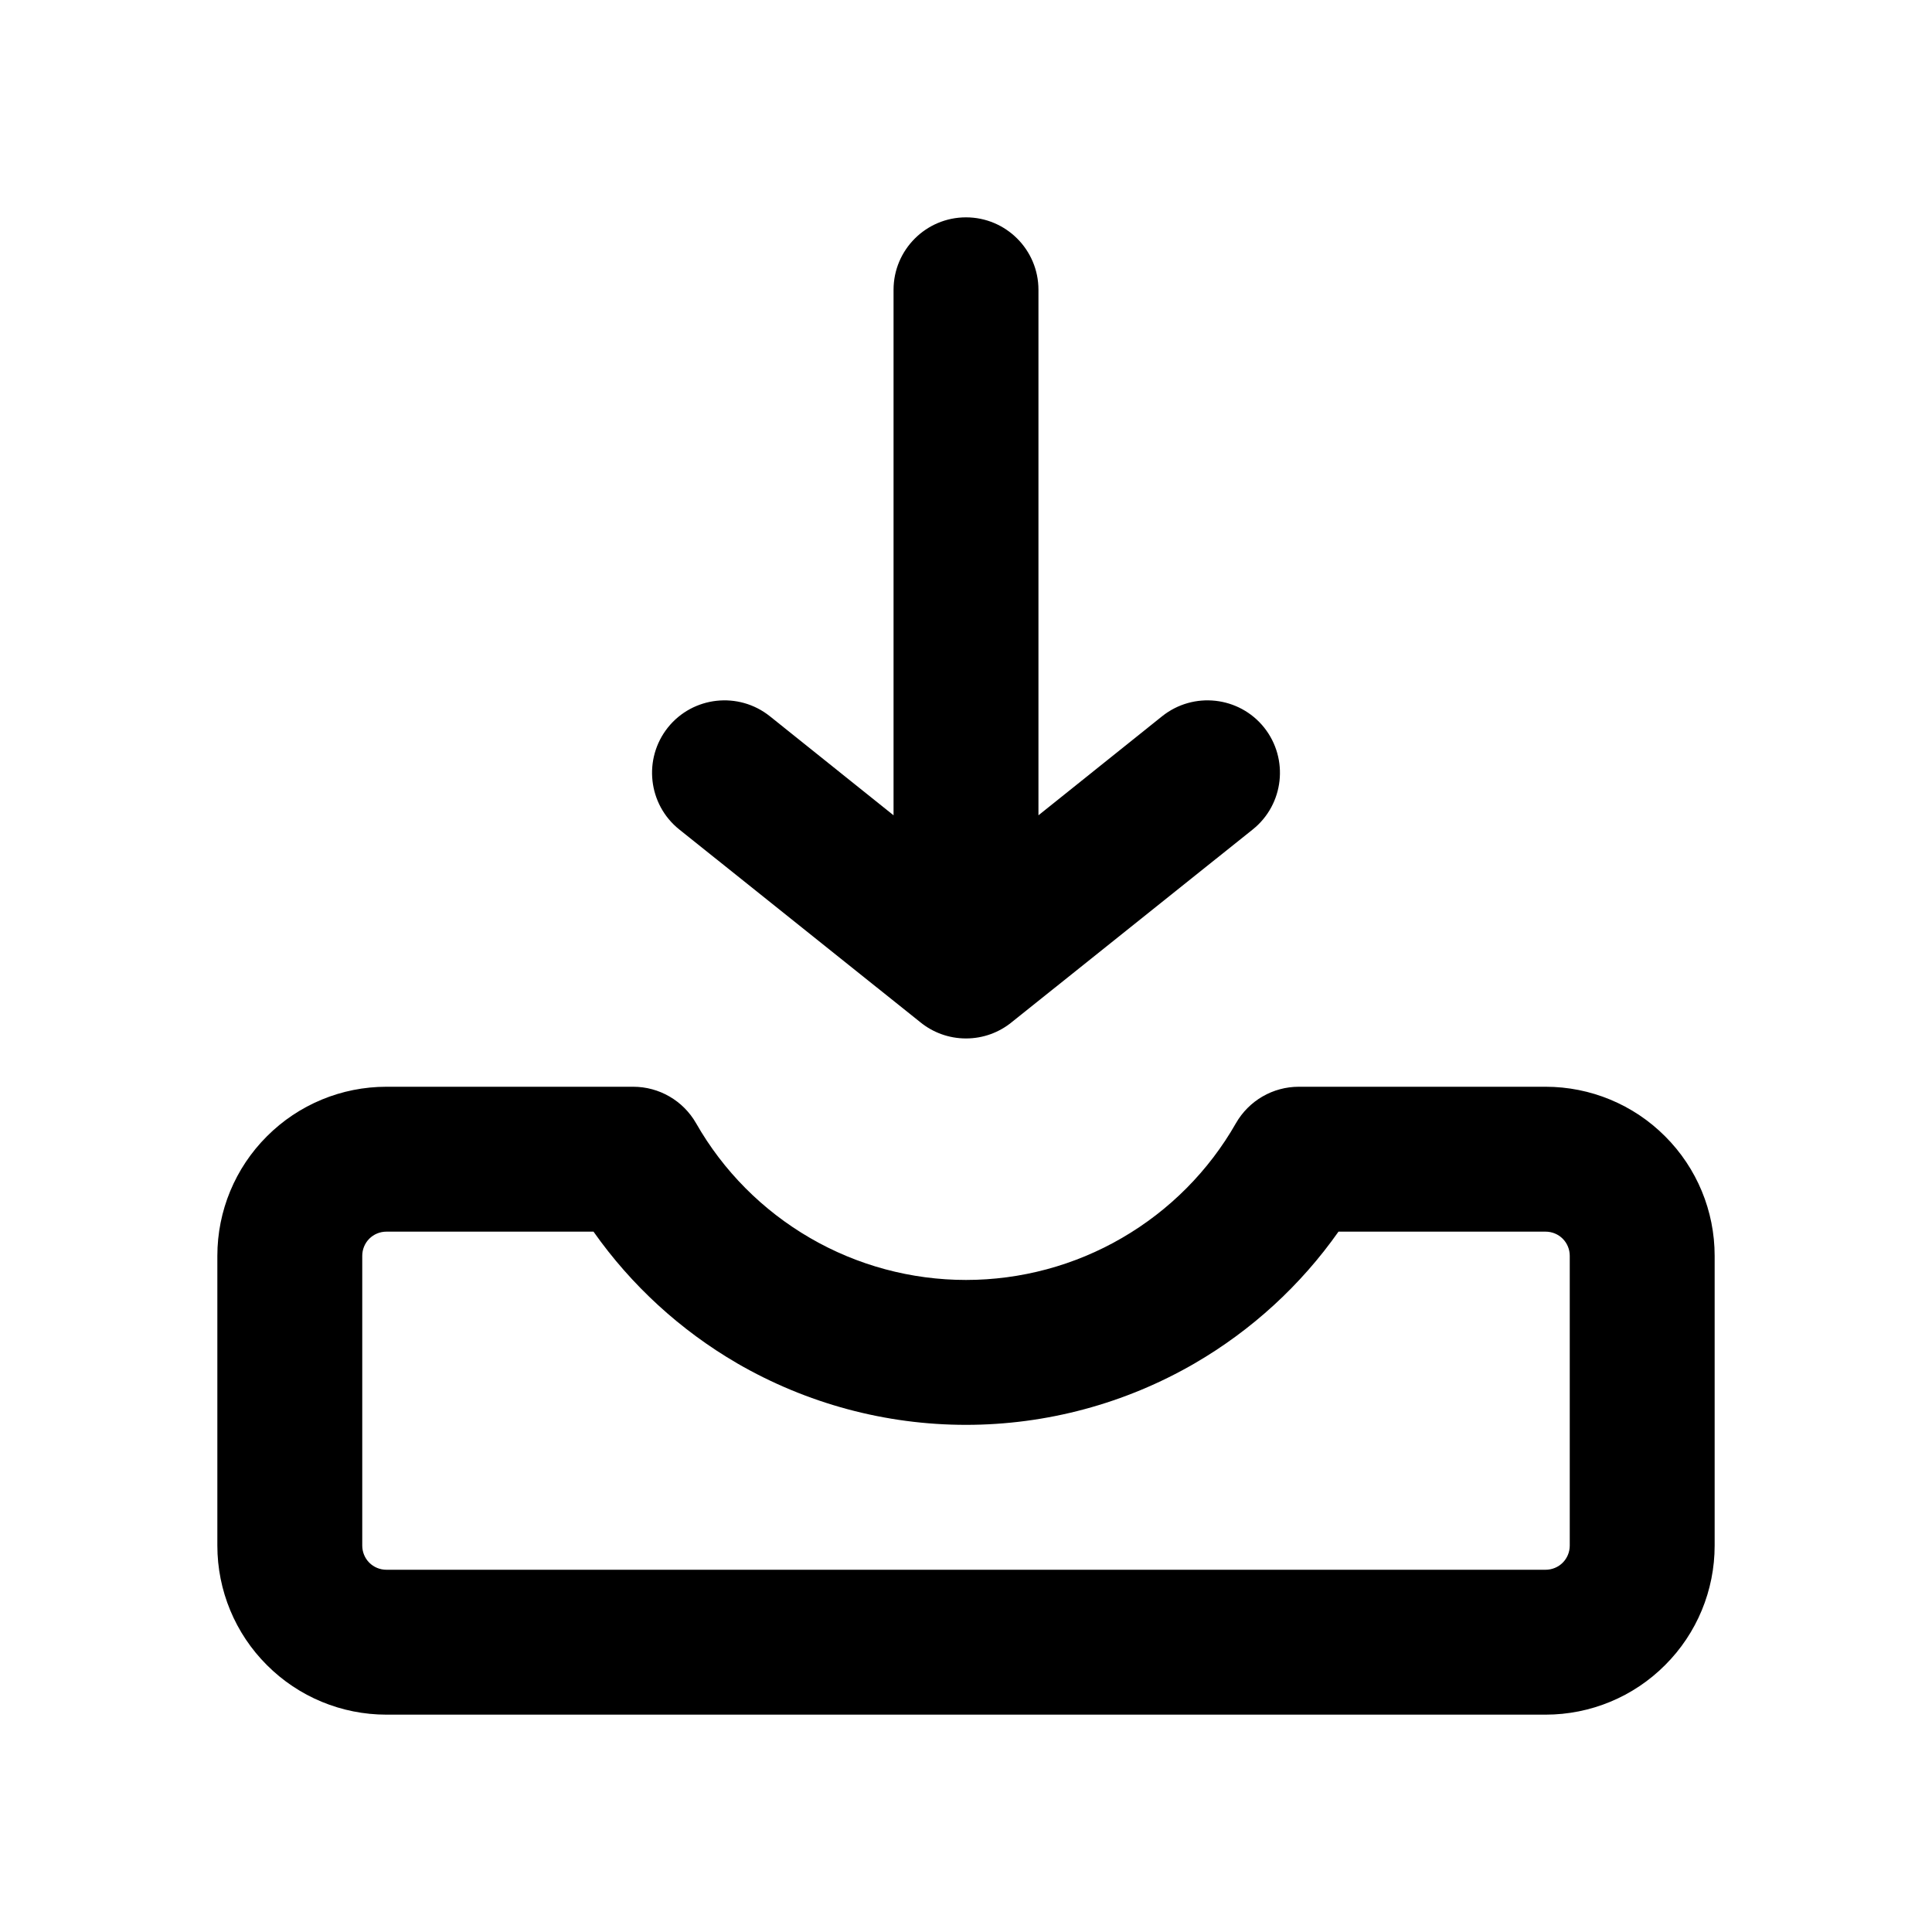
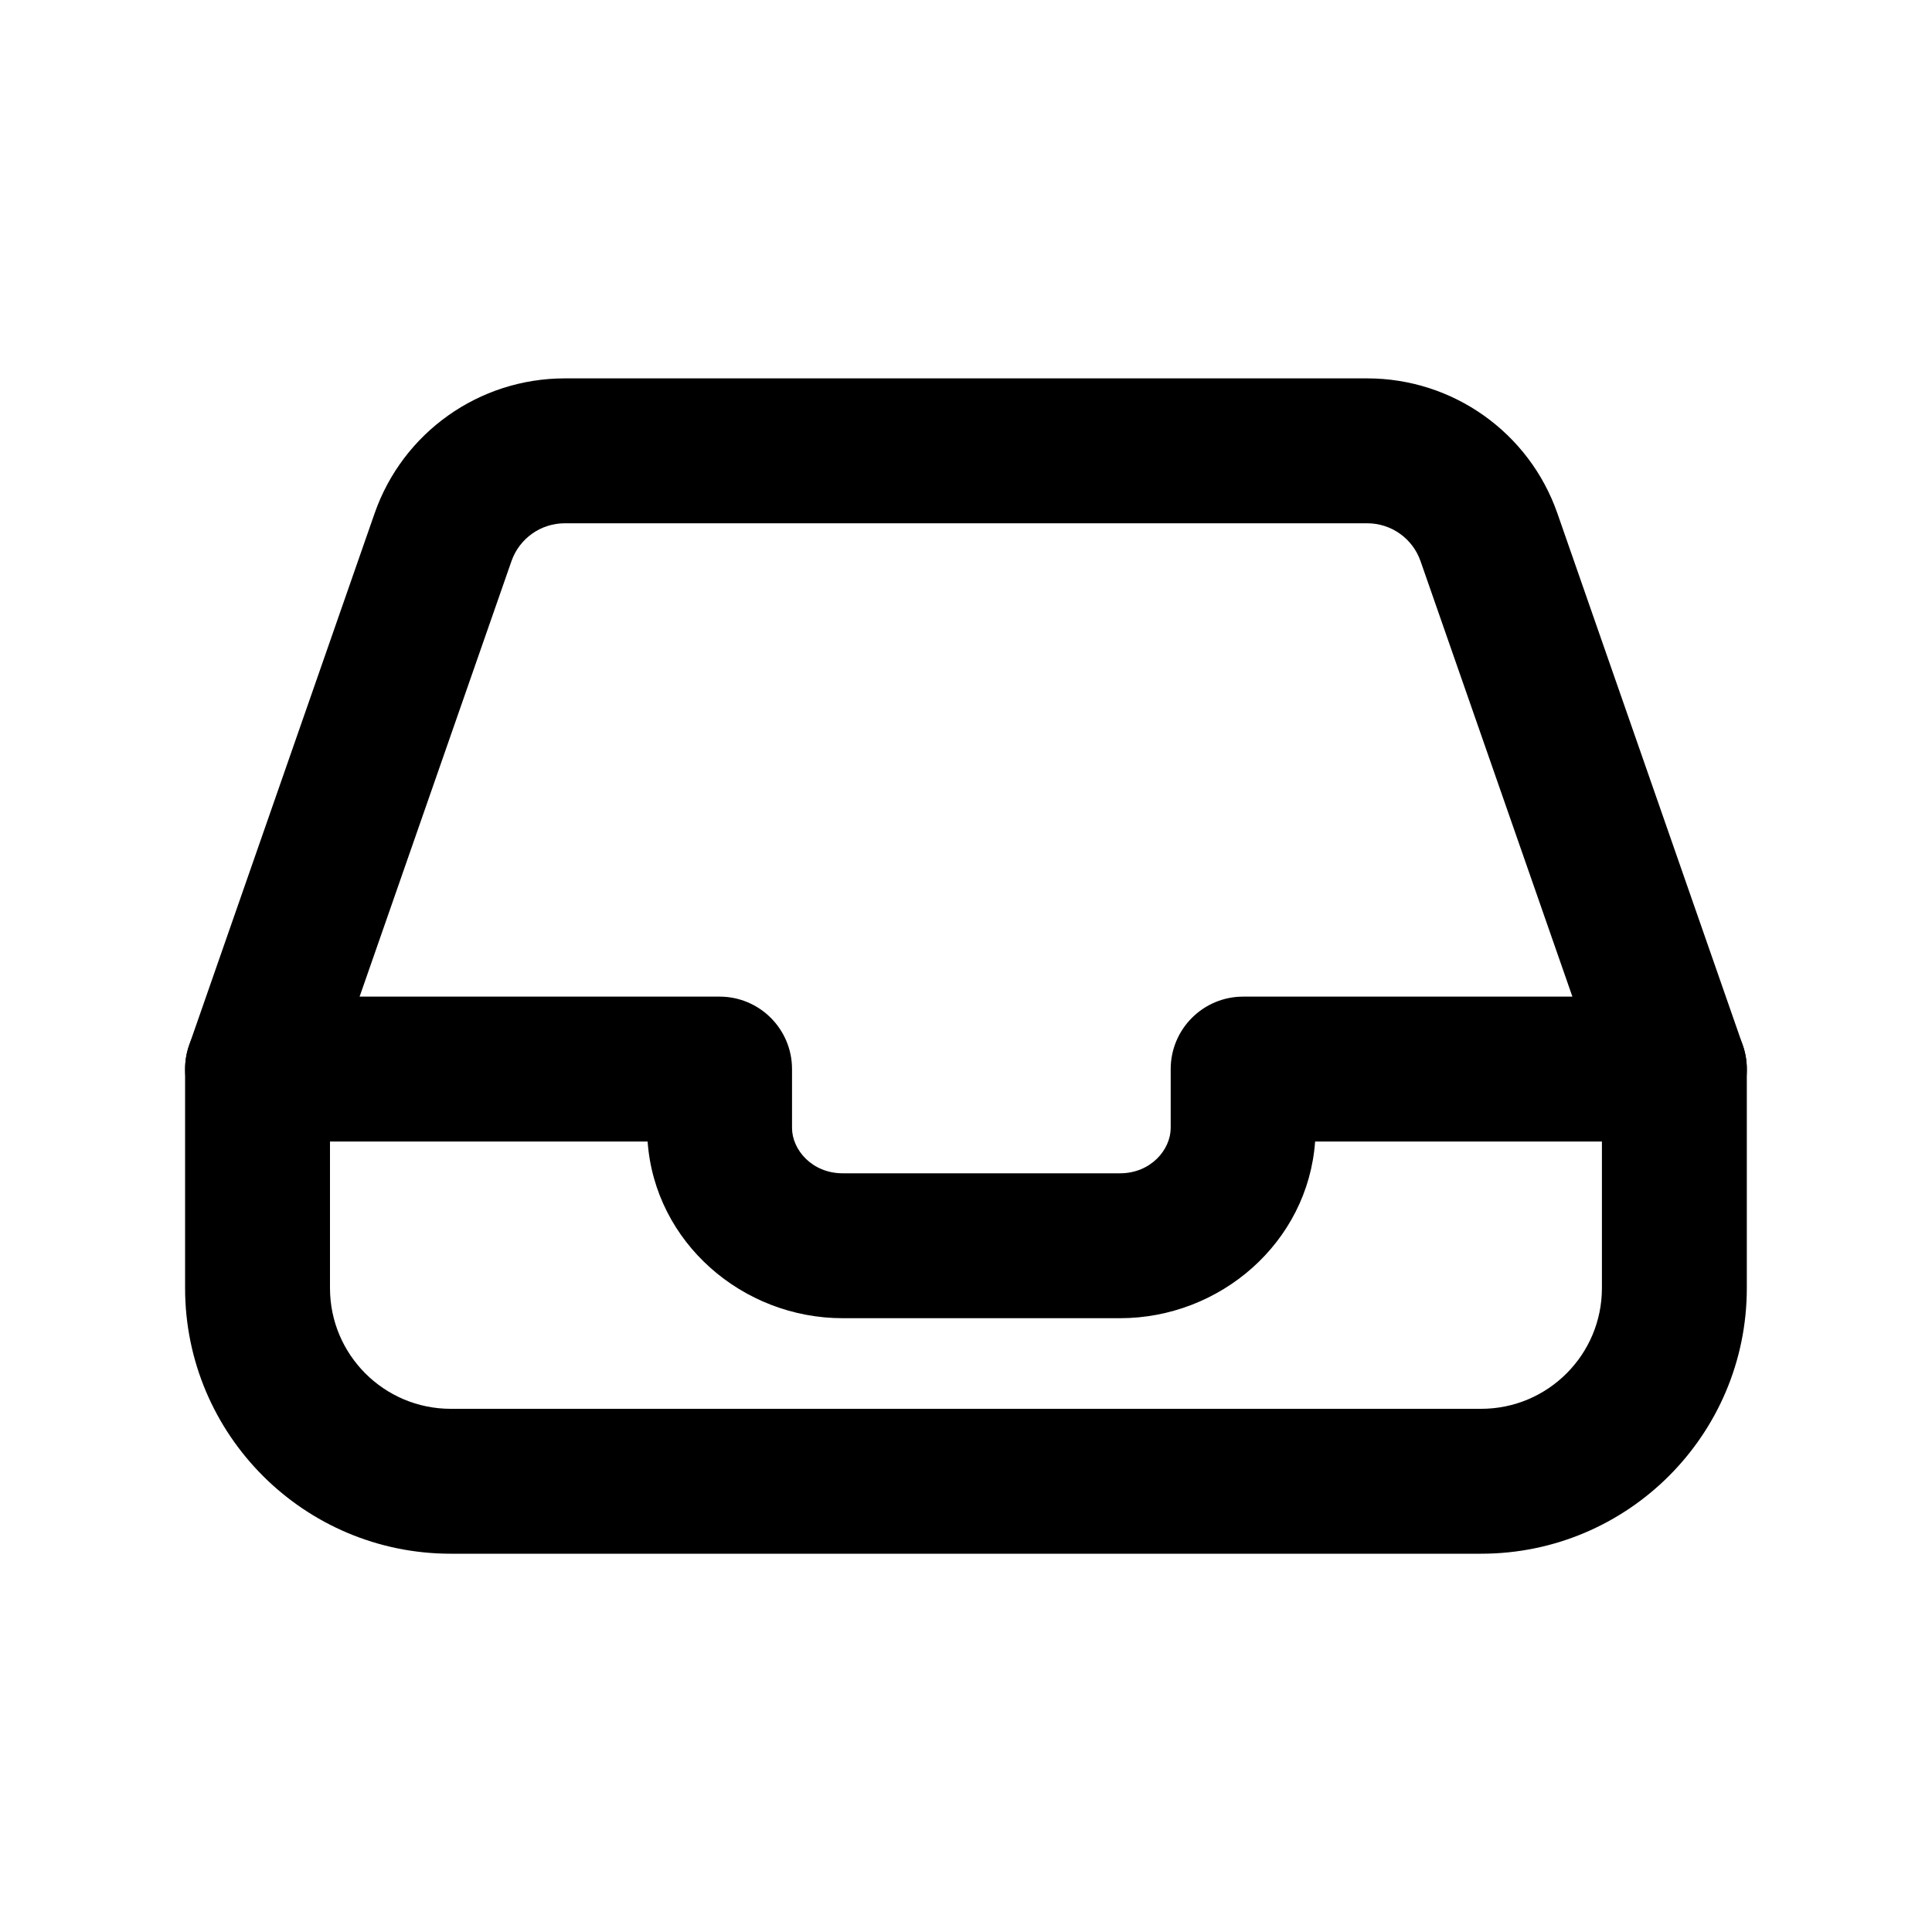
<svg xmlns="http://www.w3.org/2000/svg" width="20" height="20" viewBox="0 0 20 20" fill="none">
-   <path fill-rule="evenodd" clip-rule="evenodd" d="M10 2.25C10.414 2.25 10.75 2.586 10.75 3V8.44L12.031 7.414C12.355 7.156 12.827 7.208 13.086 7.531C13.344 7.855 13.292 8.327 12.969 8.586L10.473 10.582C10.344 10.687 10.179 10.75 10 10.75C9.821 10.75 9.656 10.687 9.527 10.582L7.031 8.586C6.708 8.327 6.656 7.855 6.914 7.531C7.173 7.208 7.645 7.156 7.969 7.414L9.25 8.44V3C9.25 2.586 9.586 2.25 10 2.25ZM2.763 11.763C3.091 11.434 3.536 11.25 4 11.25H6.555C6.824 11.25 7.072 11.394 7.206 11.628C7.487 12.121 7.894 12.53 8.385 12.815C8.875 13.1 9.433 13.25 10 13.25C10.567 13.25 11.125 13.1 11.615 12.815C12.106 12.53 12.513 12.121 12.794 11.628C12.928 11.394 13.176 11.25 13.445 11.25H16C16.464 11.25 16.909 11.434 17.237 11.763C17.566 12.091 17.75 12.536 17.75 13V16C17.75 16.464 17.566 16.909 17.237 17.237C16.909 17.566 16.464 17.75 16 17.75H4C3.536 17.75 3.091 17.566 2.763 17.237C2.434 16.909 2.25 16.464 2.25 16V13C2.25 12.536 2.434 12.091 2.763 11.763ZM4 12.75C3.934 12.75 3.87 12.776 3.823 12.823C3.776 12.87 3.75 12.934 3.75 13V16C3.75 16.066 3.776 16.13 3.823 16.177C3.87 16.224 3.934 16.25 4 16.25H16C16.066 16.25 16.13 16.224 16.177 16.177C16.224 16.13 16.25 16.066 16.25 16V13C16.25 12.934 16.224 12.87 16.177 12.823C16.13 12.776 16.066 12.75 16 12.75H13.856C13.465 13.305 12.958 13.77 12.368 14.113C11.649 14.53 10.832 14.75 10 14.75C9.168 14.75 8.351 14.53 7.631 14.113C7.042 13.77 6.535 13.305 6.144 12.75H4Z" fill="currentColor" />
+   <path fill-rule="evenodd" clip-rule="evenodd" d="M1.916 11.067C1.916 10.653 2.252 10.317 2.666 10.317H7.449C7.863 10.317 8.199 10.653 8.199 11.067V11.676C8.199 11.901 8.405 12.146 8.724 12.146H11.594C11.913 12.146 12.119 11.901 12.119 11.676V11.067C12.119 10.653 12.455 10.317 12.869 10.317H17.333C17.747 10.317 18.083 10.653 18.083 11.067V13.334C18.083 14.852 16.852 16.084 15.333 16.084H4.666C3.148 16.084 1.916 14.852 1.916 13.334V11.067ZM3.416 11.817V13.334C3.416 14.024 3.976 14.584 4.666 14.584H15.333C16.023 14.584 16.583 14.024 16.583 13.334V11.817H13.614C13.539 12.863 12.631 13.646 11.594 13.646H8.724C7.687 13.646 6.779 12.863 6.704 11.817H3.416Z" fill="currentColor" />
+   <path fill-rule="evenodd" clip-rule="evenodd" d="M5.846 5.417C5.598 5.417 5.377 5.574 5.295 5.808L3.375 11.314C3.238 11.705 2.811 11.911 2.42 11.775C2.029 11.639 1.822 11.211 1.958 10.82L3.878 5.314C4.17 4.477 4.959 3.917 5.846 3.917H14.154C15.04 3.917 15.83 4.477 16.122 5.314L18.041 10.82C18.178 11.211 17.971 11.639 17.58 11.775C17.189 11.911 16.762 11.705 16.625 11.314L14.705 5.808C14.623 5.574 14.402 5.417 14.154 5.417H5.846Z" fill="currentColor" />
</svg>
